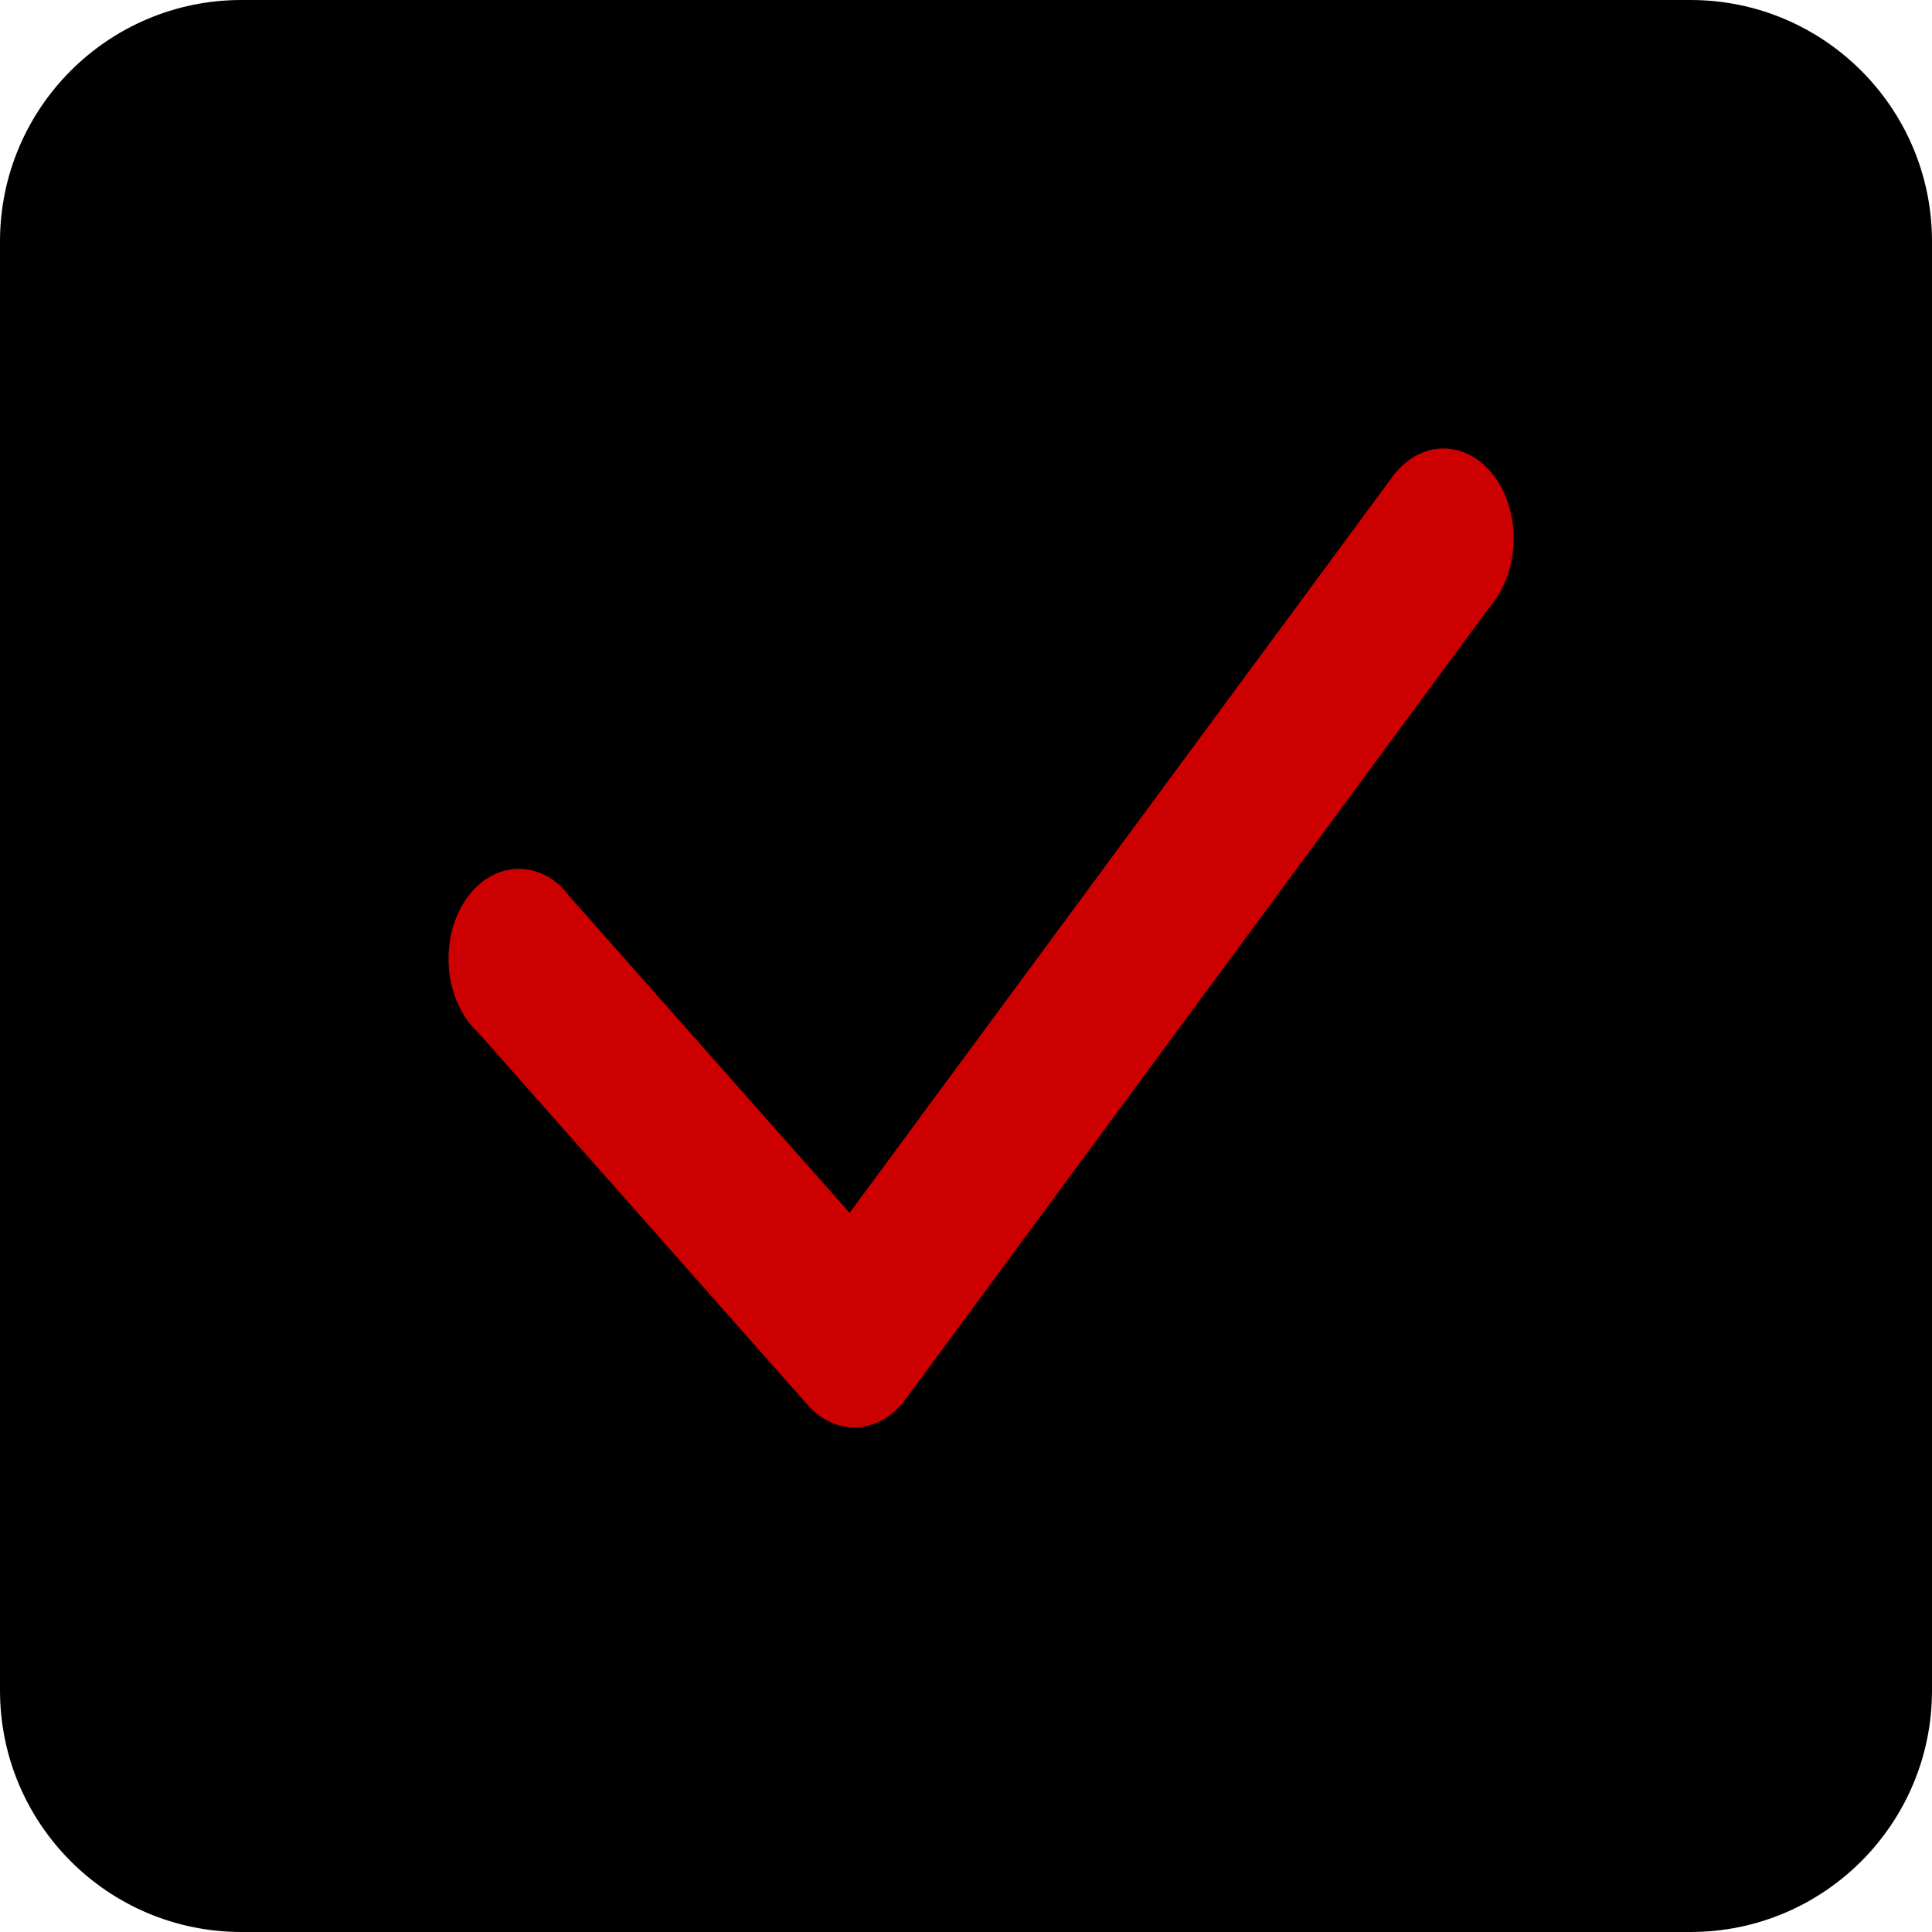
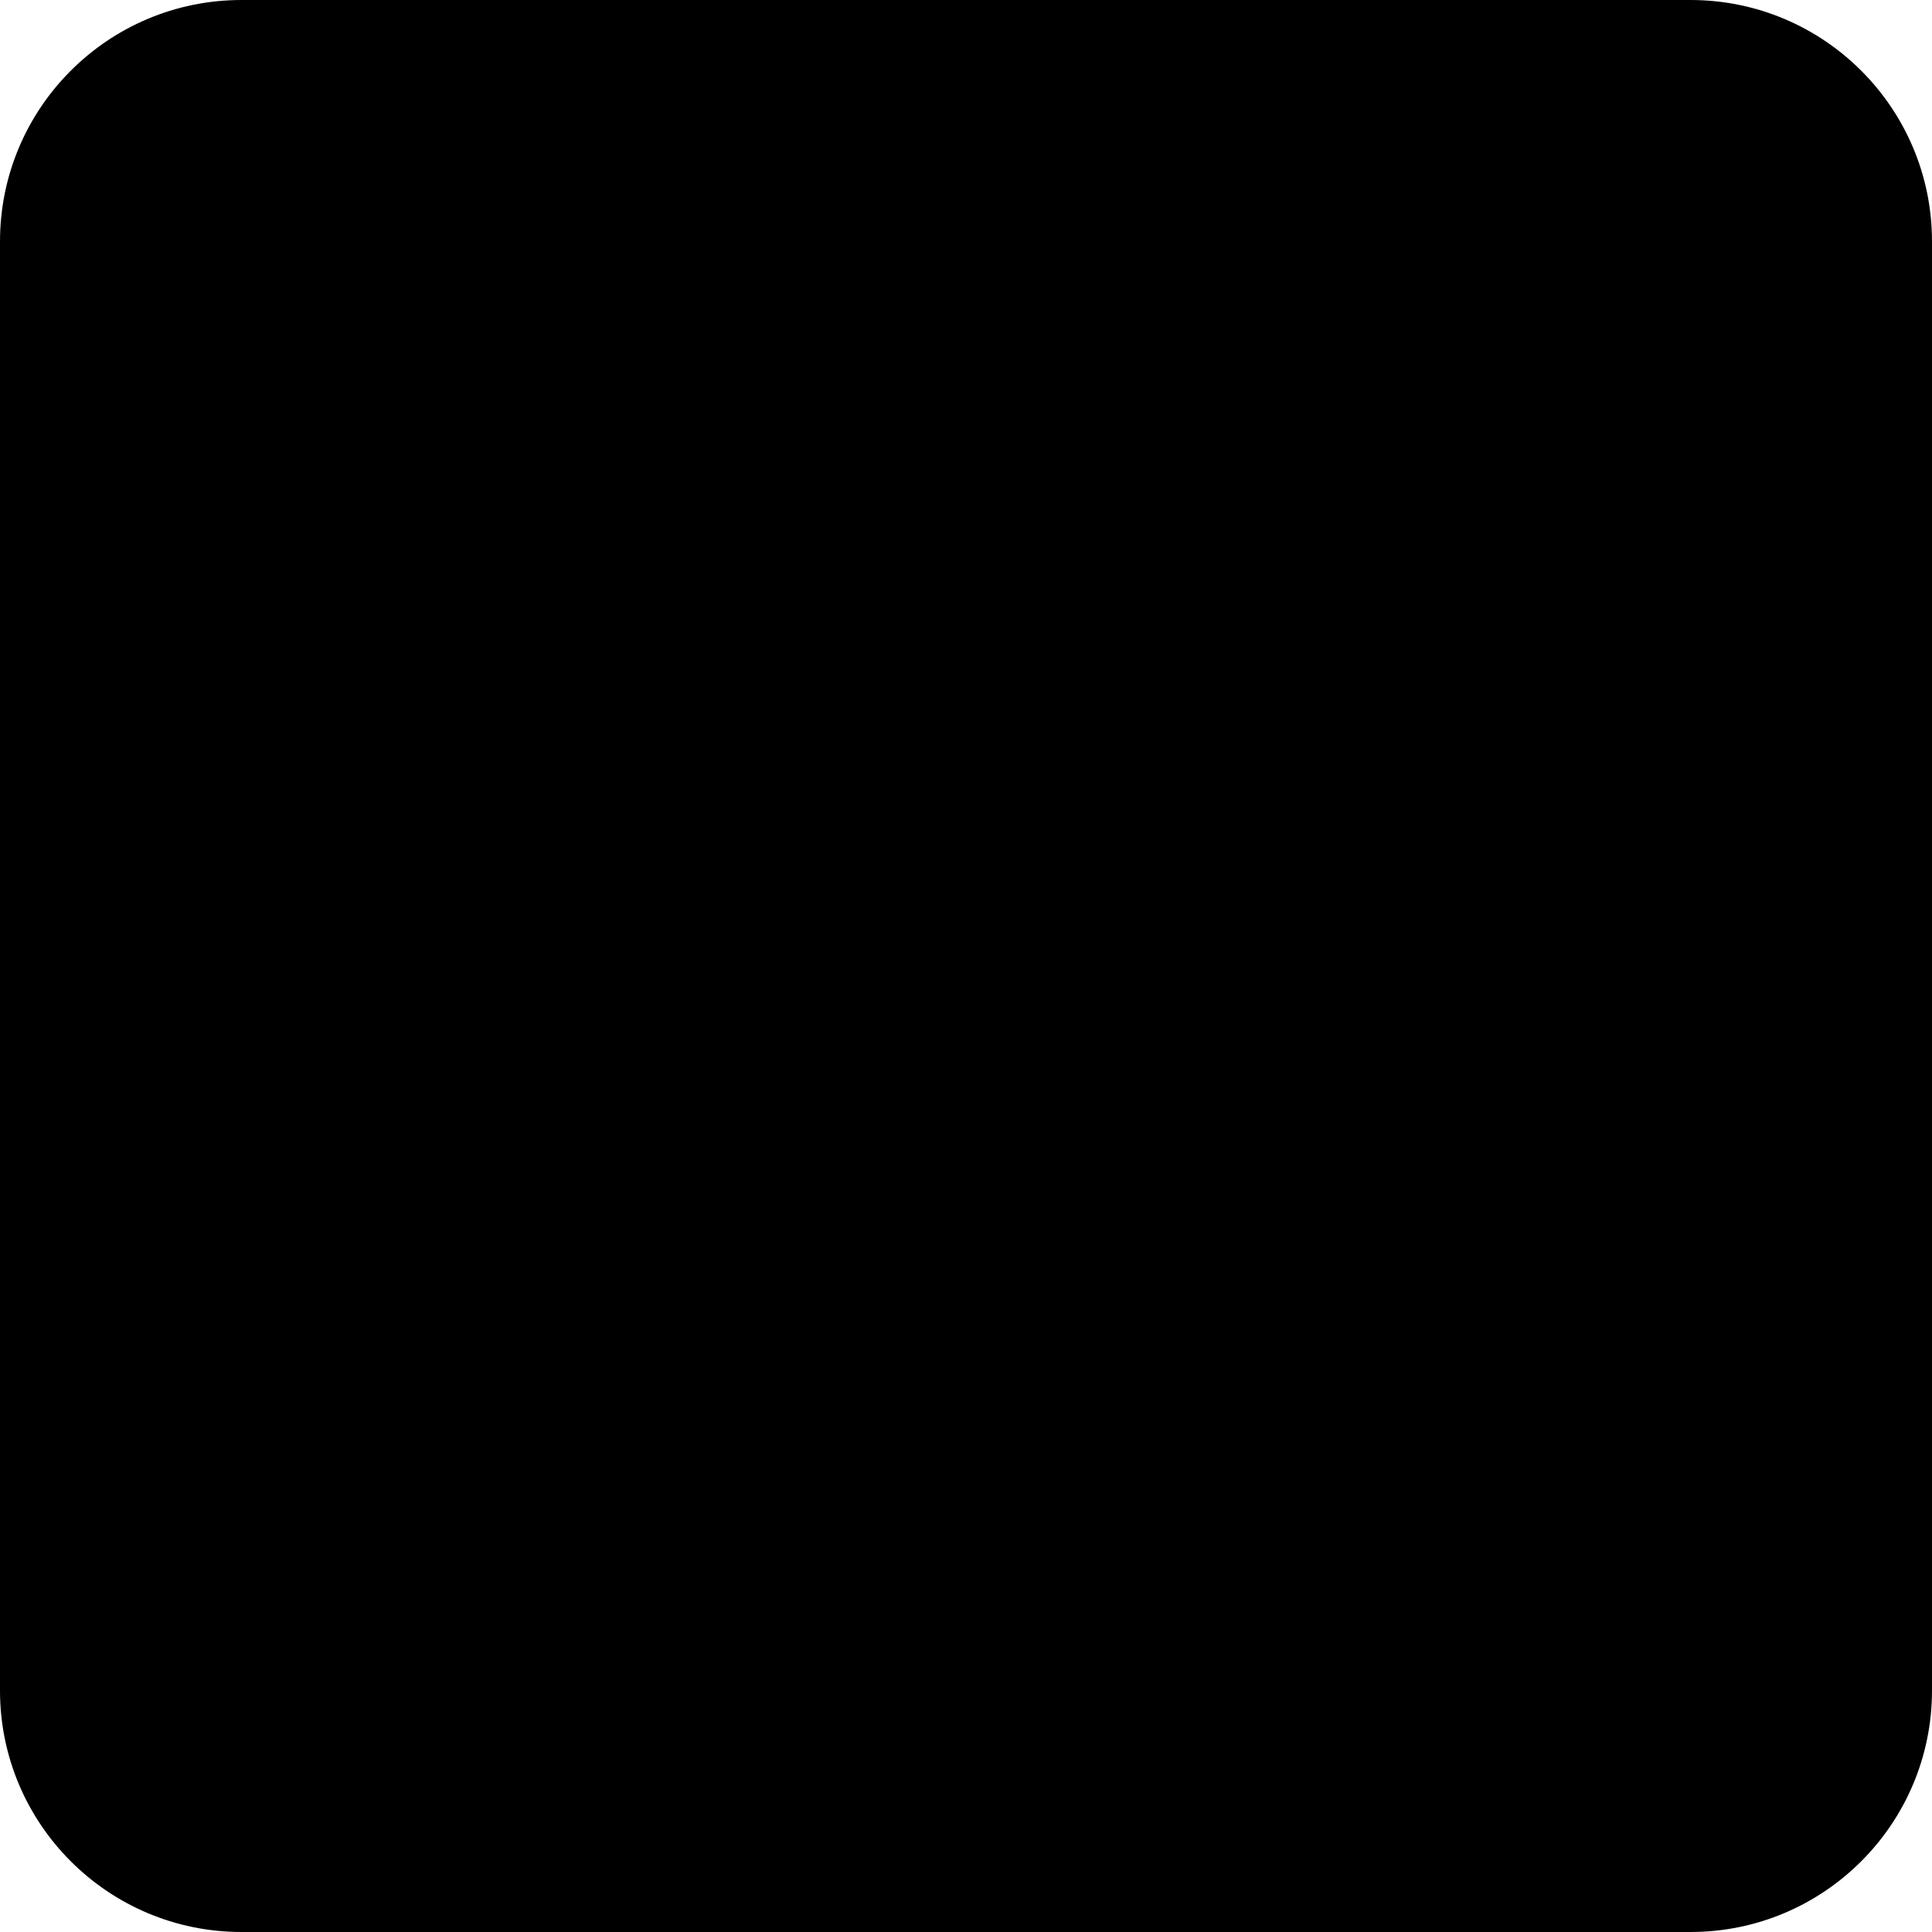
- <svg xmlns="http://www.w3.org/2000/svg" width="16" height="16" viewBox="0 0 16 16">
-   <rect width="16" height="16" rx="2" fill="#000" />
-   <path fill-rule="evenodd" clip-rule="evenodd" d="M11.868 3.722C11.732 3.749 11.611 3.834 11.522 3.961L7.036 10.044L4.716 7.423C4.568 7.218 4.323 7.138 4.101 7.238C3.891 7.333 3.747 7.569 3.719 7.844C3.692 8.116 3.782 8.388 3.957 8.548L6.69 11.637C6.925 11.901 7.285 11.878 7.498 11.59L12.373 4.978C12.54 4.758 12.583 4.425 12.482 4.145C12.376 3.851 12.13 3.673 11.868 3.722Z" fill="#c00" />
+ <svg width="16" height="16" viewBox="0 0 16 16">
+   <path d="M0 2a2 2 0 0 1 2-2h12a2 2 0 0 1 2 2v12a2 2 0 0 1-2 2H2a2 2 0 0 1-2-2V2Z" />
+   <path fill-rule="evenodd" d="M11.744 3.962a.557.557 0 0 0-.346.239L6.91 10.284 4.59 7.663c-.147-.205-.392-.285-.614-.185-.21.095-.355.33-.382.606-.027.272.062.543.238.703l2.733 3.09c.235.264.594.241.808-.047l4.874-6.612c.167-.22.21-.553.11-.833-.106-.294-.352-.472-.614-.423Z" />
</svg>
